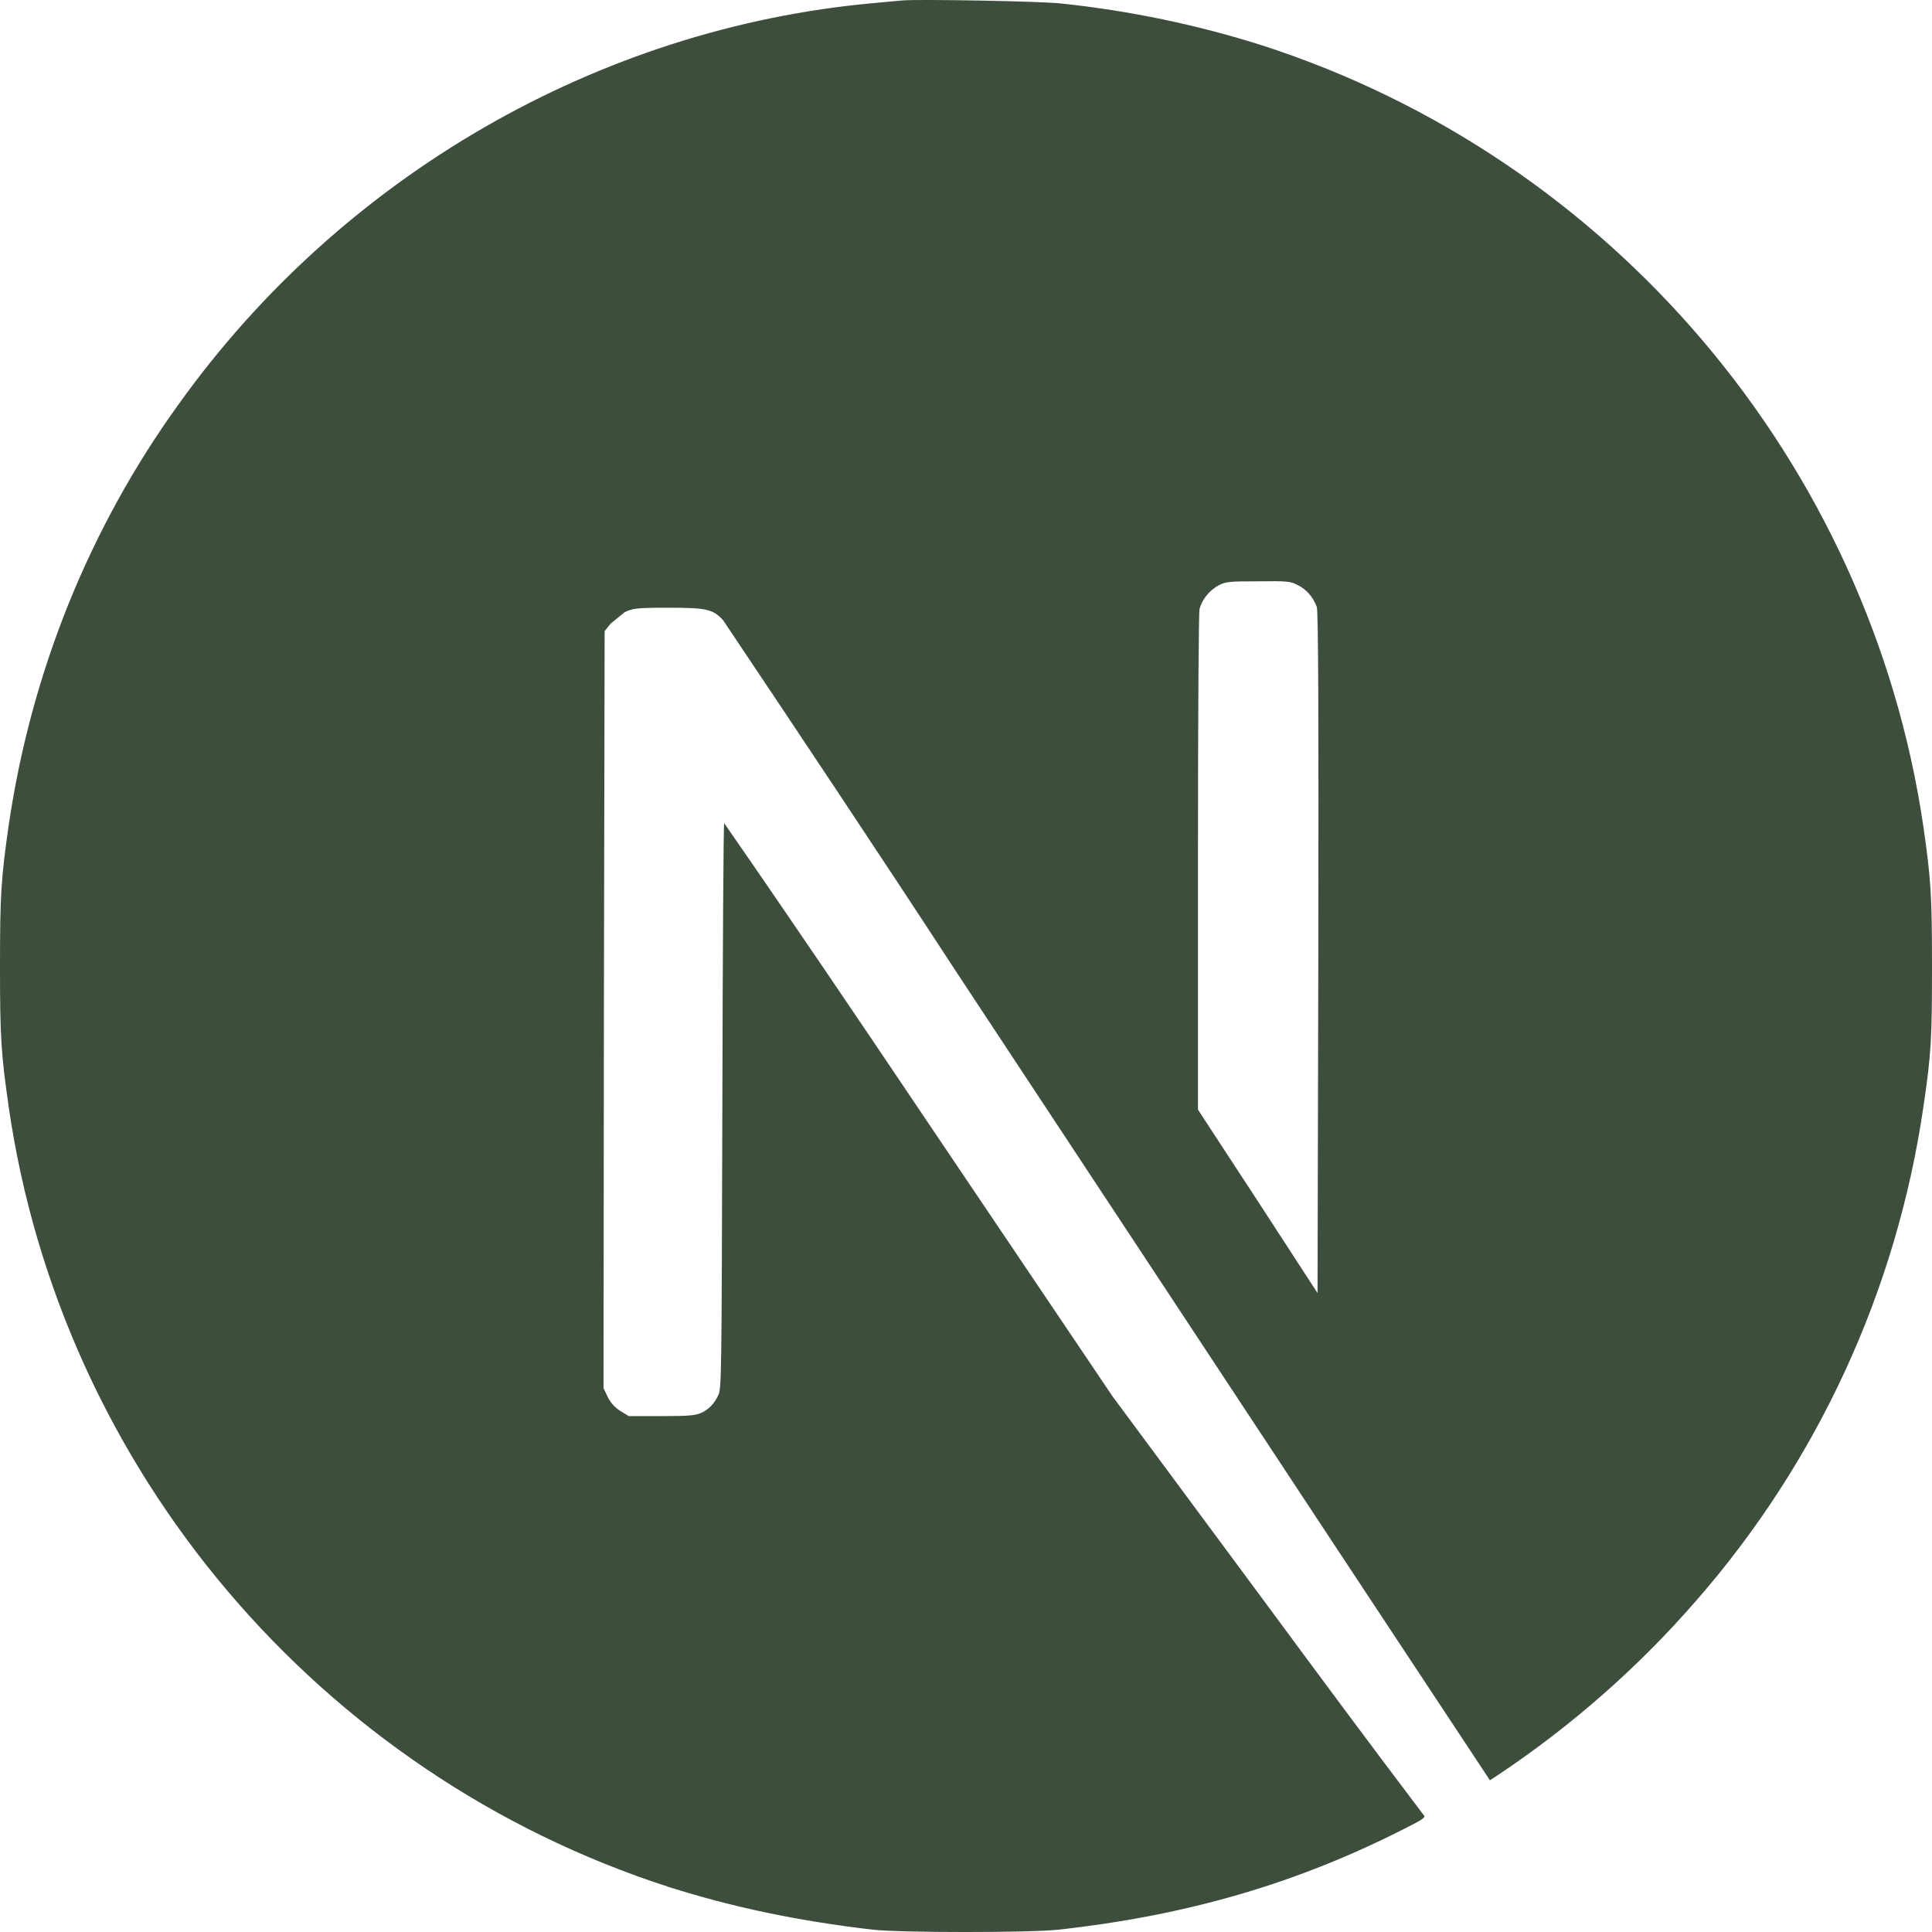
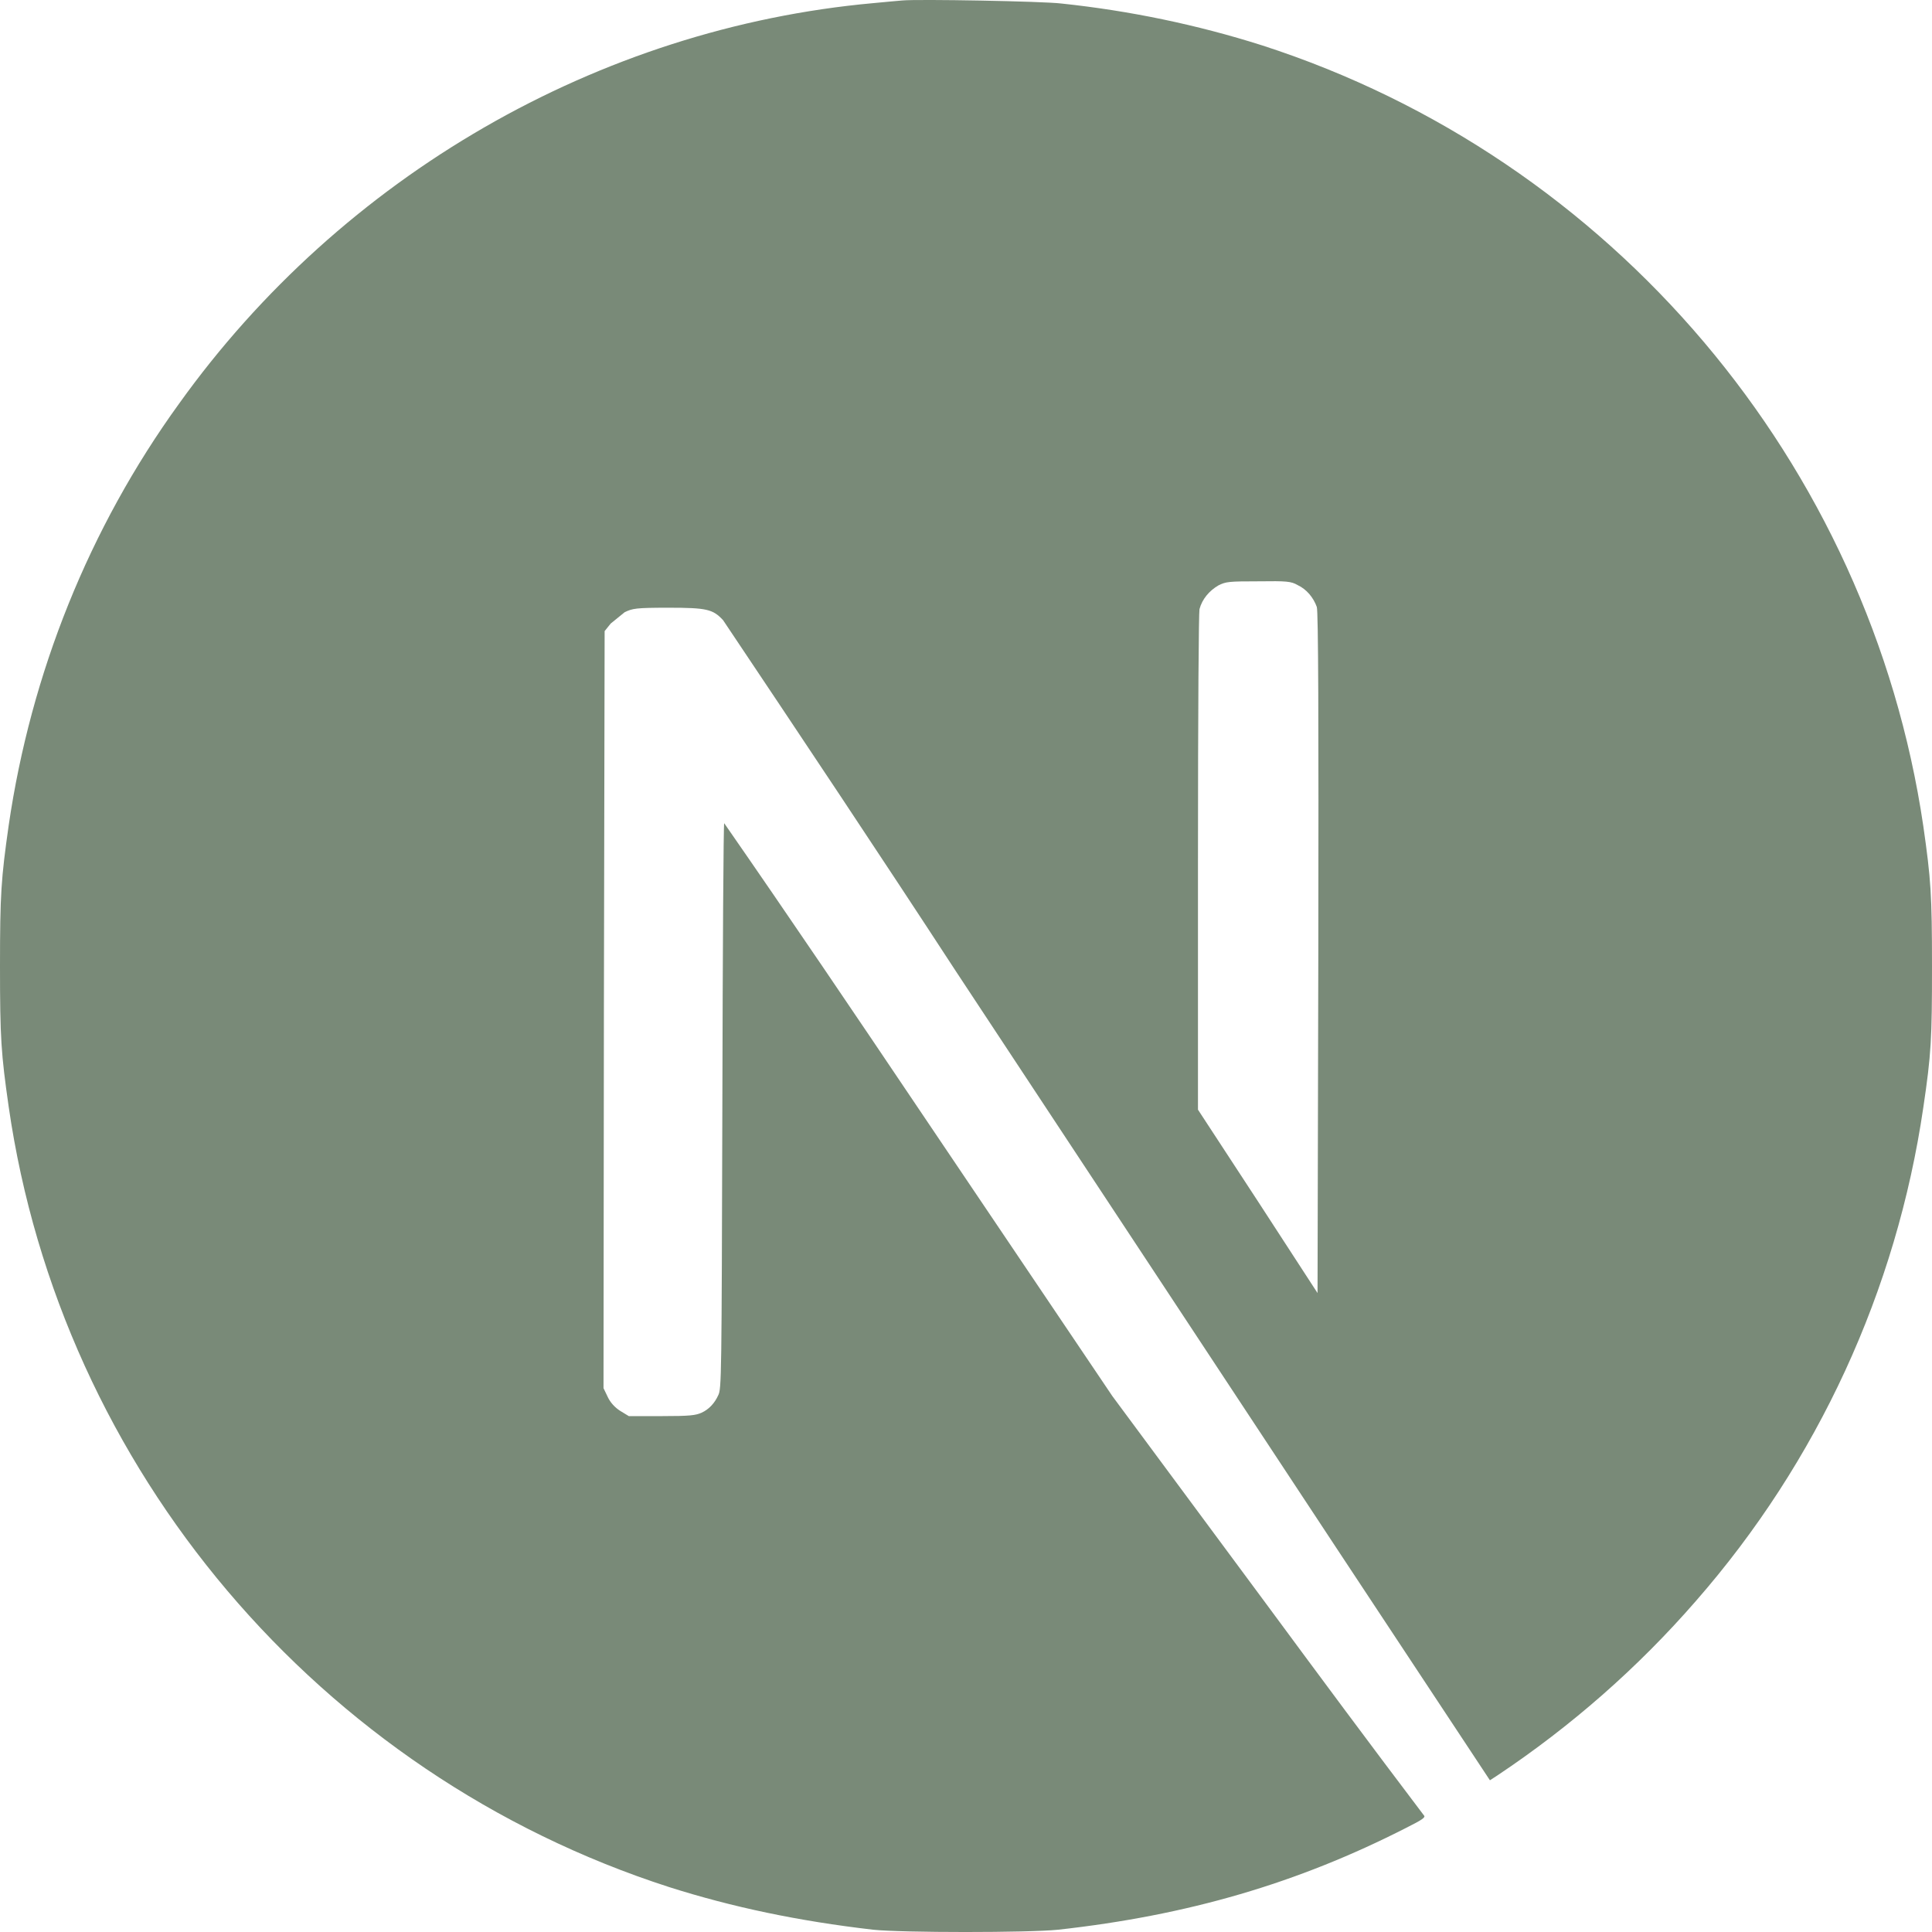
<svg xmlns="http://www.w3.org/2000/svg" width="45" height="45" viewBox="0 0 45 45" fill="none">
-   <path d="M21.015 0.011C20.91 0.02 20.602 0.047 20.339 0.073C13.943 0.653 7.969 4.099 4.173 9.399C2.073 12.3 0.72 15.684 0.202 19.227C0.026 20.466 0 20.827 0 22.506C0 24.185 0.026 24.545 0.202 25.776C1.423 34.232 7.433 41.326 15.586 43.954C17.053 44.42 18.59 44.745 20.339 44.947C21.015 45.018 23.958 45.018 24.644 44.947C27.666 44.613 30.223 43.866 32.753 42.574C33.139 42.38 33.21 42.328 33.166 42.284C31.927 40.649 30.715 39.014 29.502 37.37L25.909 32.518L21.411 25.846C19.908 23.613 18.406 21.389 16.868 19.174C16.851 19.174 16.833 22.137 16.825 25.758C16.807 32.096 16.807 32.351 16.728 32.5C16.649 32.676 16.517 32.825 16.341 32.905C16.201 32.966 16.078 32.984 15.41 32.984H14.646L14.444 32.861C14.321 32.782 14.215 32.667 14.154 32.535L14.057 32.333L14.066 23.517L14.083 14.7L14.224 14.524L14.549 14.26C14.733 14.172 14.804 14.155 15.568 14.155C16.464 14.155 16.605 14.19 16.842 14.445C18.661 17.161 20.479 19.886 22.263 22.62C25.188 27.05 29.177 33.098 31.136 36.069L34.703 41.466L34.879 41.352C36.592 40.209 38.147 38.847 39.5 37.291C42.338 34.047 44.174 30.056 44.798 25.793C44.982 24.554 45 24.193 45 22.515C45 20.835 44.974 20.475 44.798 19.244C43.55 10.78 37.541 3.686 29.397 1.057C27.877 0.574 26.304 0.249 24.723 0.082C24.292 0.029 21.384 -0.024 21.015 0.011ZM30.223 13.627C30.433 13.724 30.592 13.918 30.671 14.137C30.706 14.252 30.715 16.704 30.706 22.207L30.688 30.118L29.3 27.982L27.903 25.846V20.106C27.903 16.379 27.921 14.296 27.938 14.19C28 13.953 28.167 13.759 28.378 13.636C28.553 13.548 28.615 13.54 29.318 13.54C29.968 13.531 30.073 13.54 30.223 13.627Z" fill="#3D4E3C" />
+   <path d="M21.015 0.011C20.91 0.02 20.602 0.047 20.339 0.073C13.943 0.653 7.969 4.099 4.173 9.399C2.073 12.3 0.72 15.684 0.202 19.227C0.026 20.466 0 20.827 0 22.506C0 24.185 0.026 24.545 0.202 25.776C1.423 34.232 7.433 41.326 15.586 43.954C17.053 44.42 18.59 44.745 20.339 44.947C21.015 45.018 23.958 45.018 24.644 44.947C27.666 44.613 30.223 43.866 32.753 42.574C33.139 42.38 33.21 42.328 33.166 42.284C31.927 40.649 30.715 39.014 29.502 37.37L25.909 32.518L21.411 25.846C19.908 23.613 18.406 21.389 16.868 19.174C16.851 19.174 16.833 22.137 16.825 25.758C16.807 32.096 16.807 32.351 16.728 32.5C16.649 32.676 16.517 32.825 16.341 32.905C16.201 32.966 16.078 32.984 15.41 32.984H14.646L14.444 32.861C14.321 32.782 14.215 32.667 14.154 32.535L14.057 32.333L14.066 23.517L14.083 14.7L14.224 14.524L14.549 14.26C14.733 14.172 14.804 14.155 15.568 14.155C16.464 14.155 16.605 14.19 16.842 14.445C18.661 17.161 20.479 19.886 22.263 22.62C25.188 27.05 29.177 33.098 31.136 36.069L34.703 41.466L34.879 41.352C36.592 40.209 38.147 38.847 39.5 37.291C42.338 34.047 44.174 30.056 44.798 25.793C44.982 24.554 45 24.193 45 22.515C45 20.835 44.974 20.475 44.798 19.244C43.55 10.78 37.541 3.686 29.397 1.057C27.877 0.574 26.304 0.249 24.723 0.082C24.292 0.029 21.384 -0.024 21.015 0.011ZM30.223 13.627C30.433 13.724 30.592 13.918 30.671 14.137C30.706 14.252 30.715 16.704 30.706 22.207L30.688 30.118L29.3 27.982L27.903 25.846V20.106C27.903 16.379 27.921 14.296 27.938 14.19C28 13.953 28.167 13.759 28.378 13.636C28.553 13.548 28.615 13.54 29.318 13.54C29.968 13.531 30.073 13.54 30.223 13.627Z" fill="#798A78" />
</svg>
